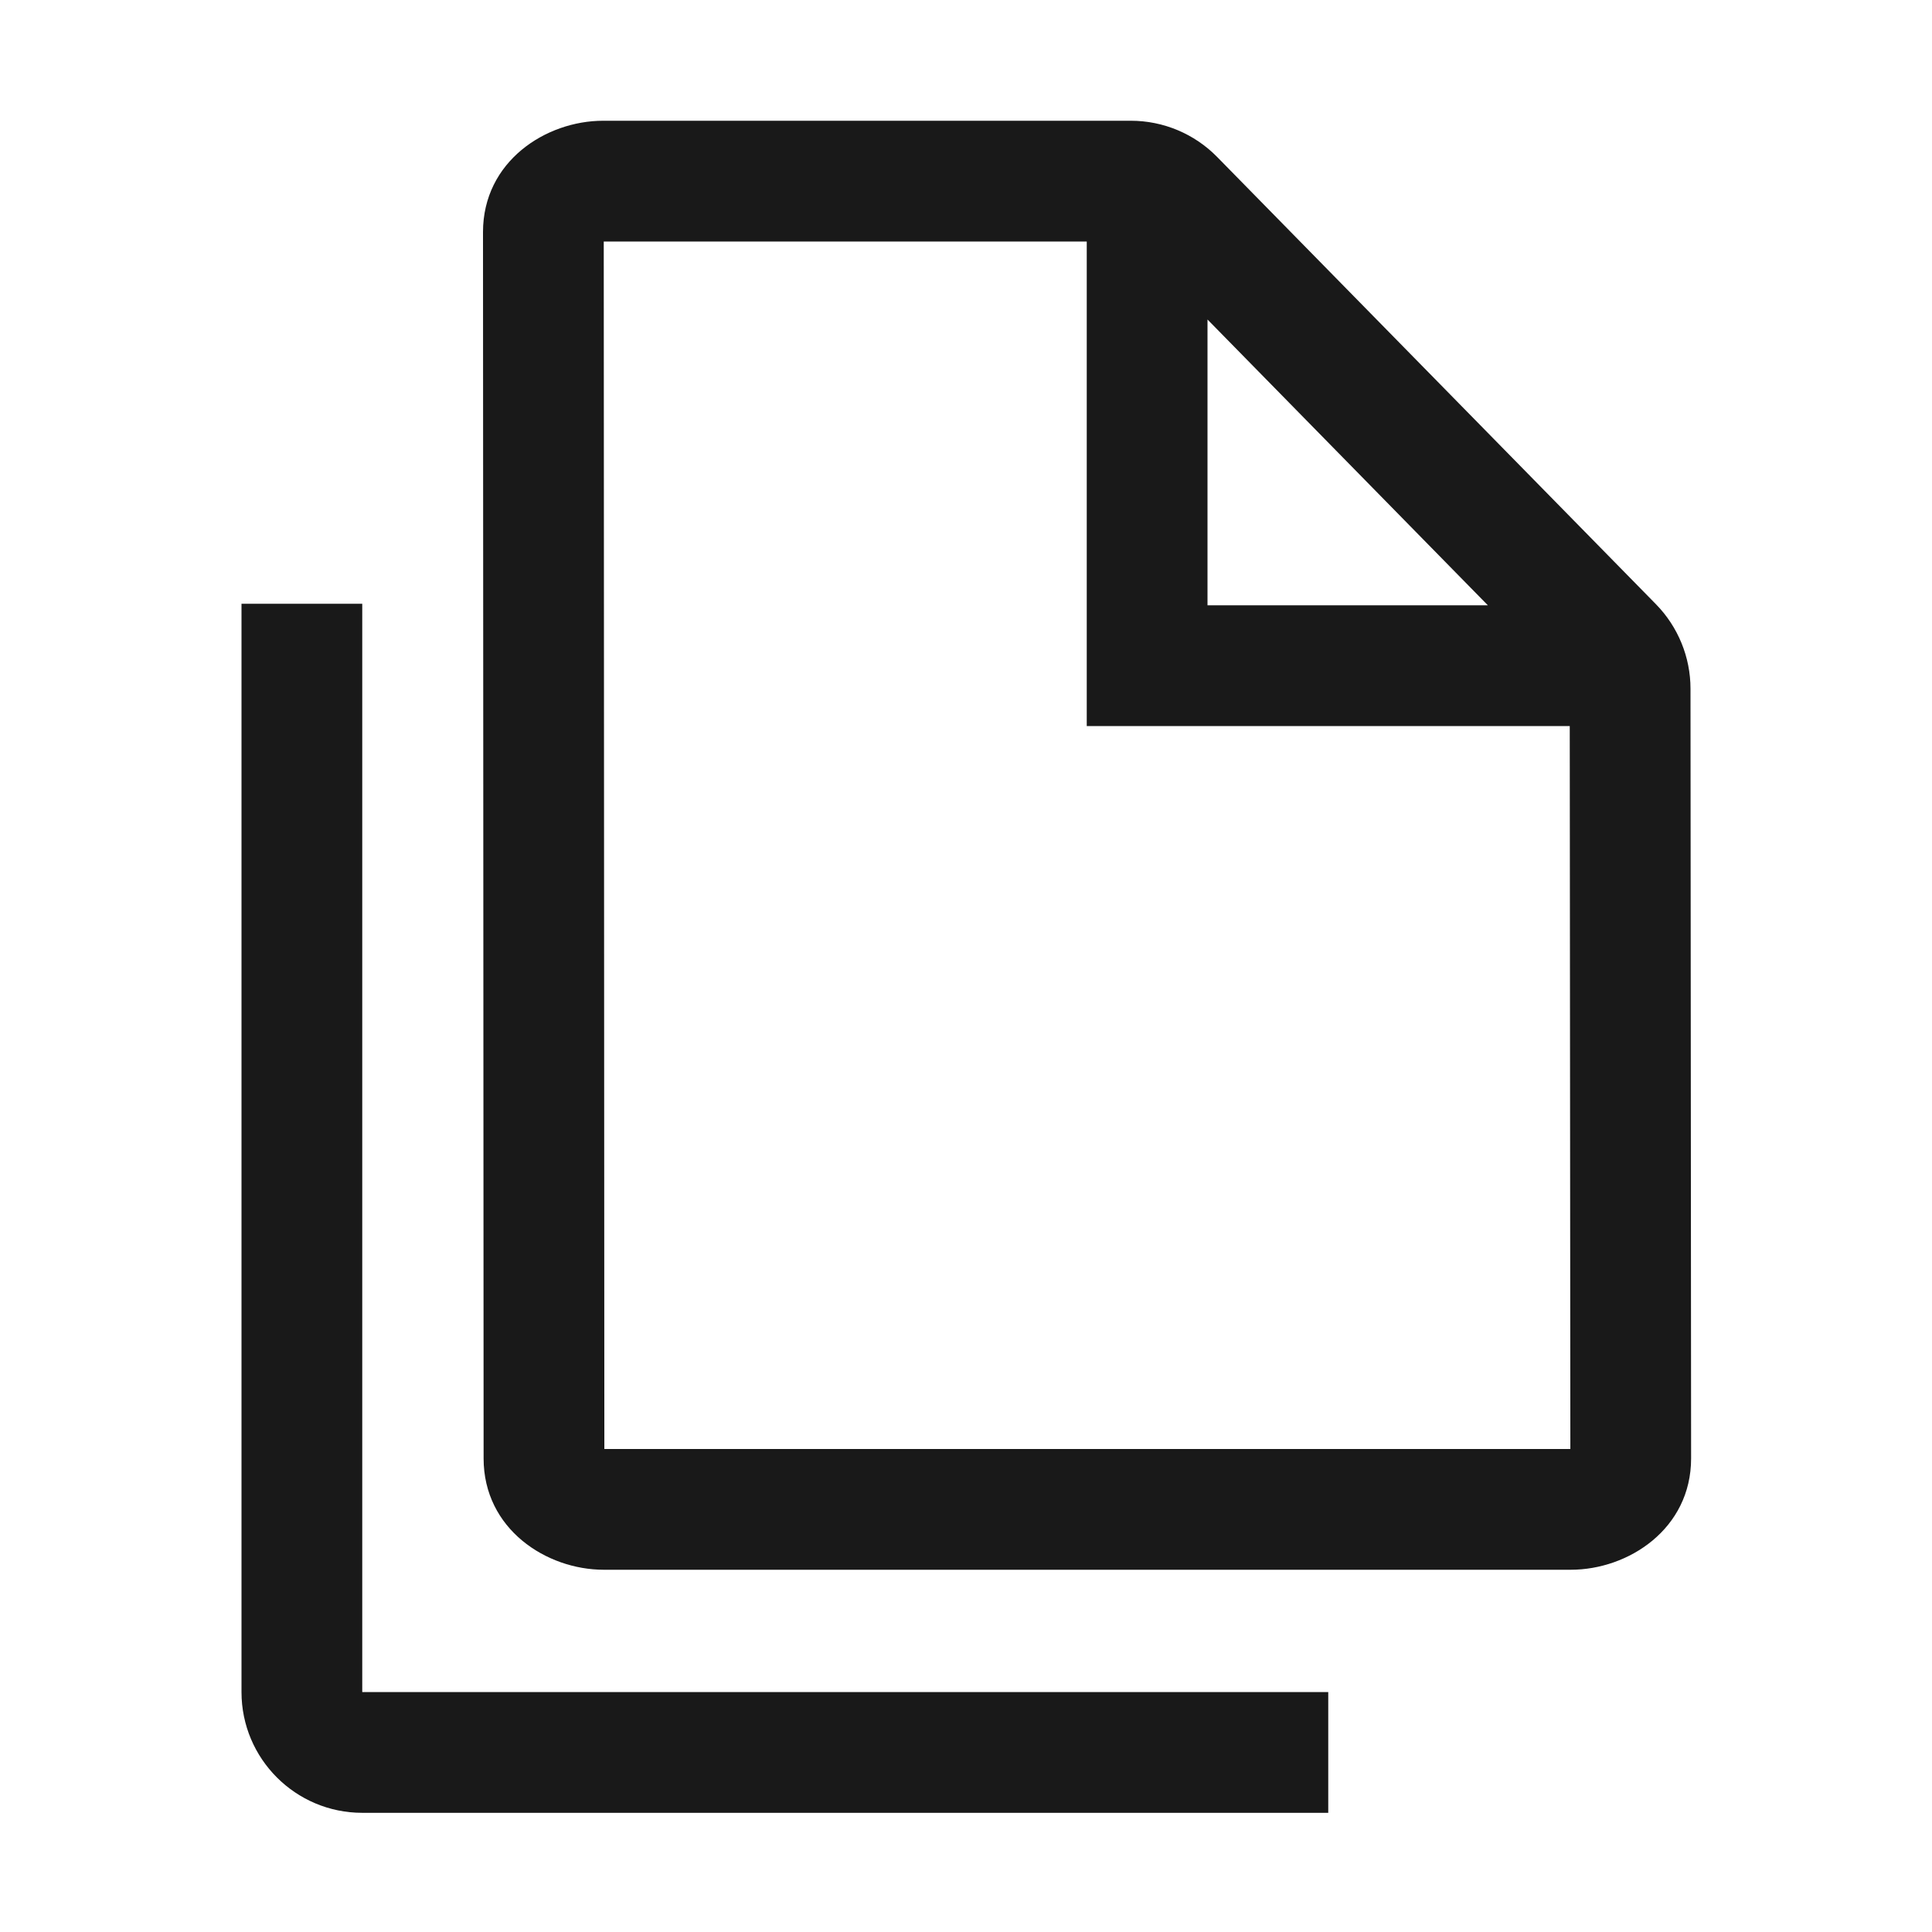
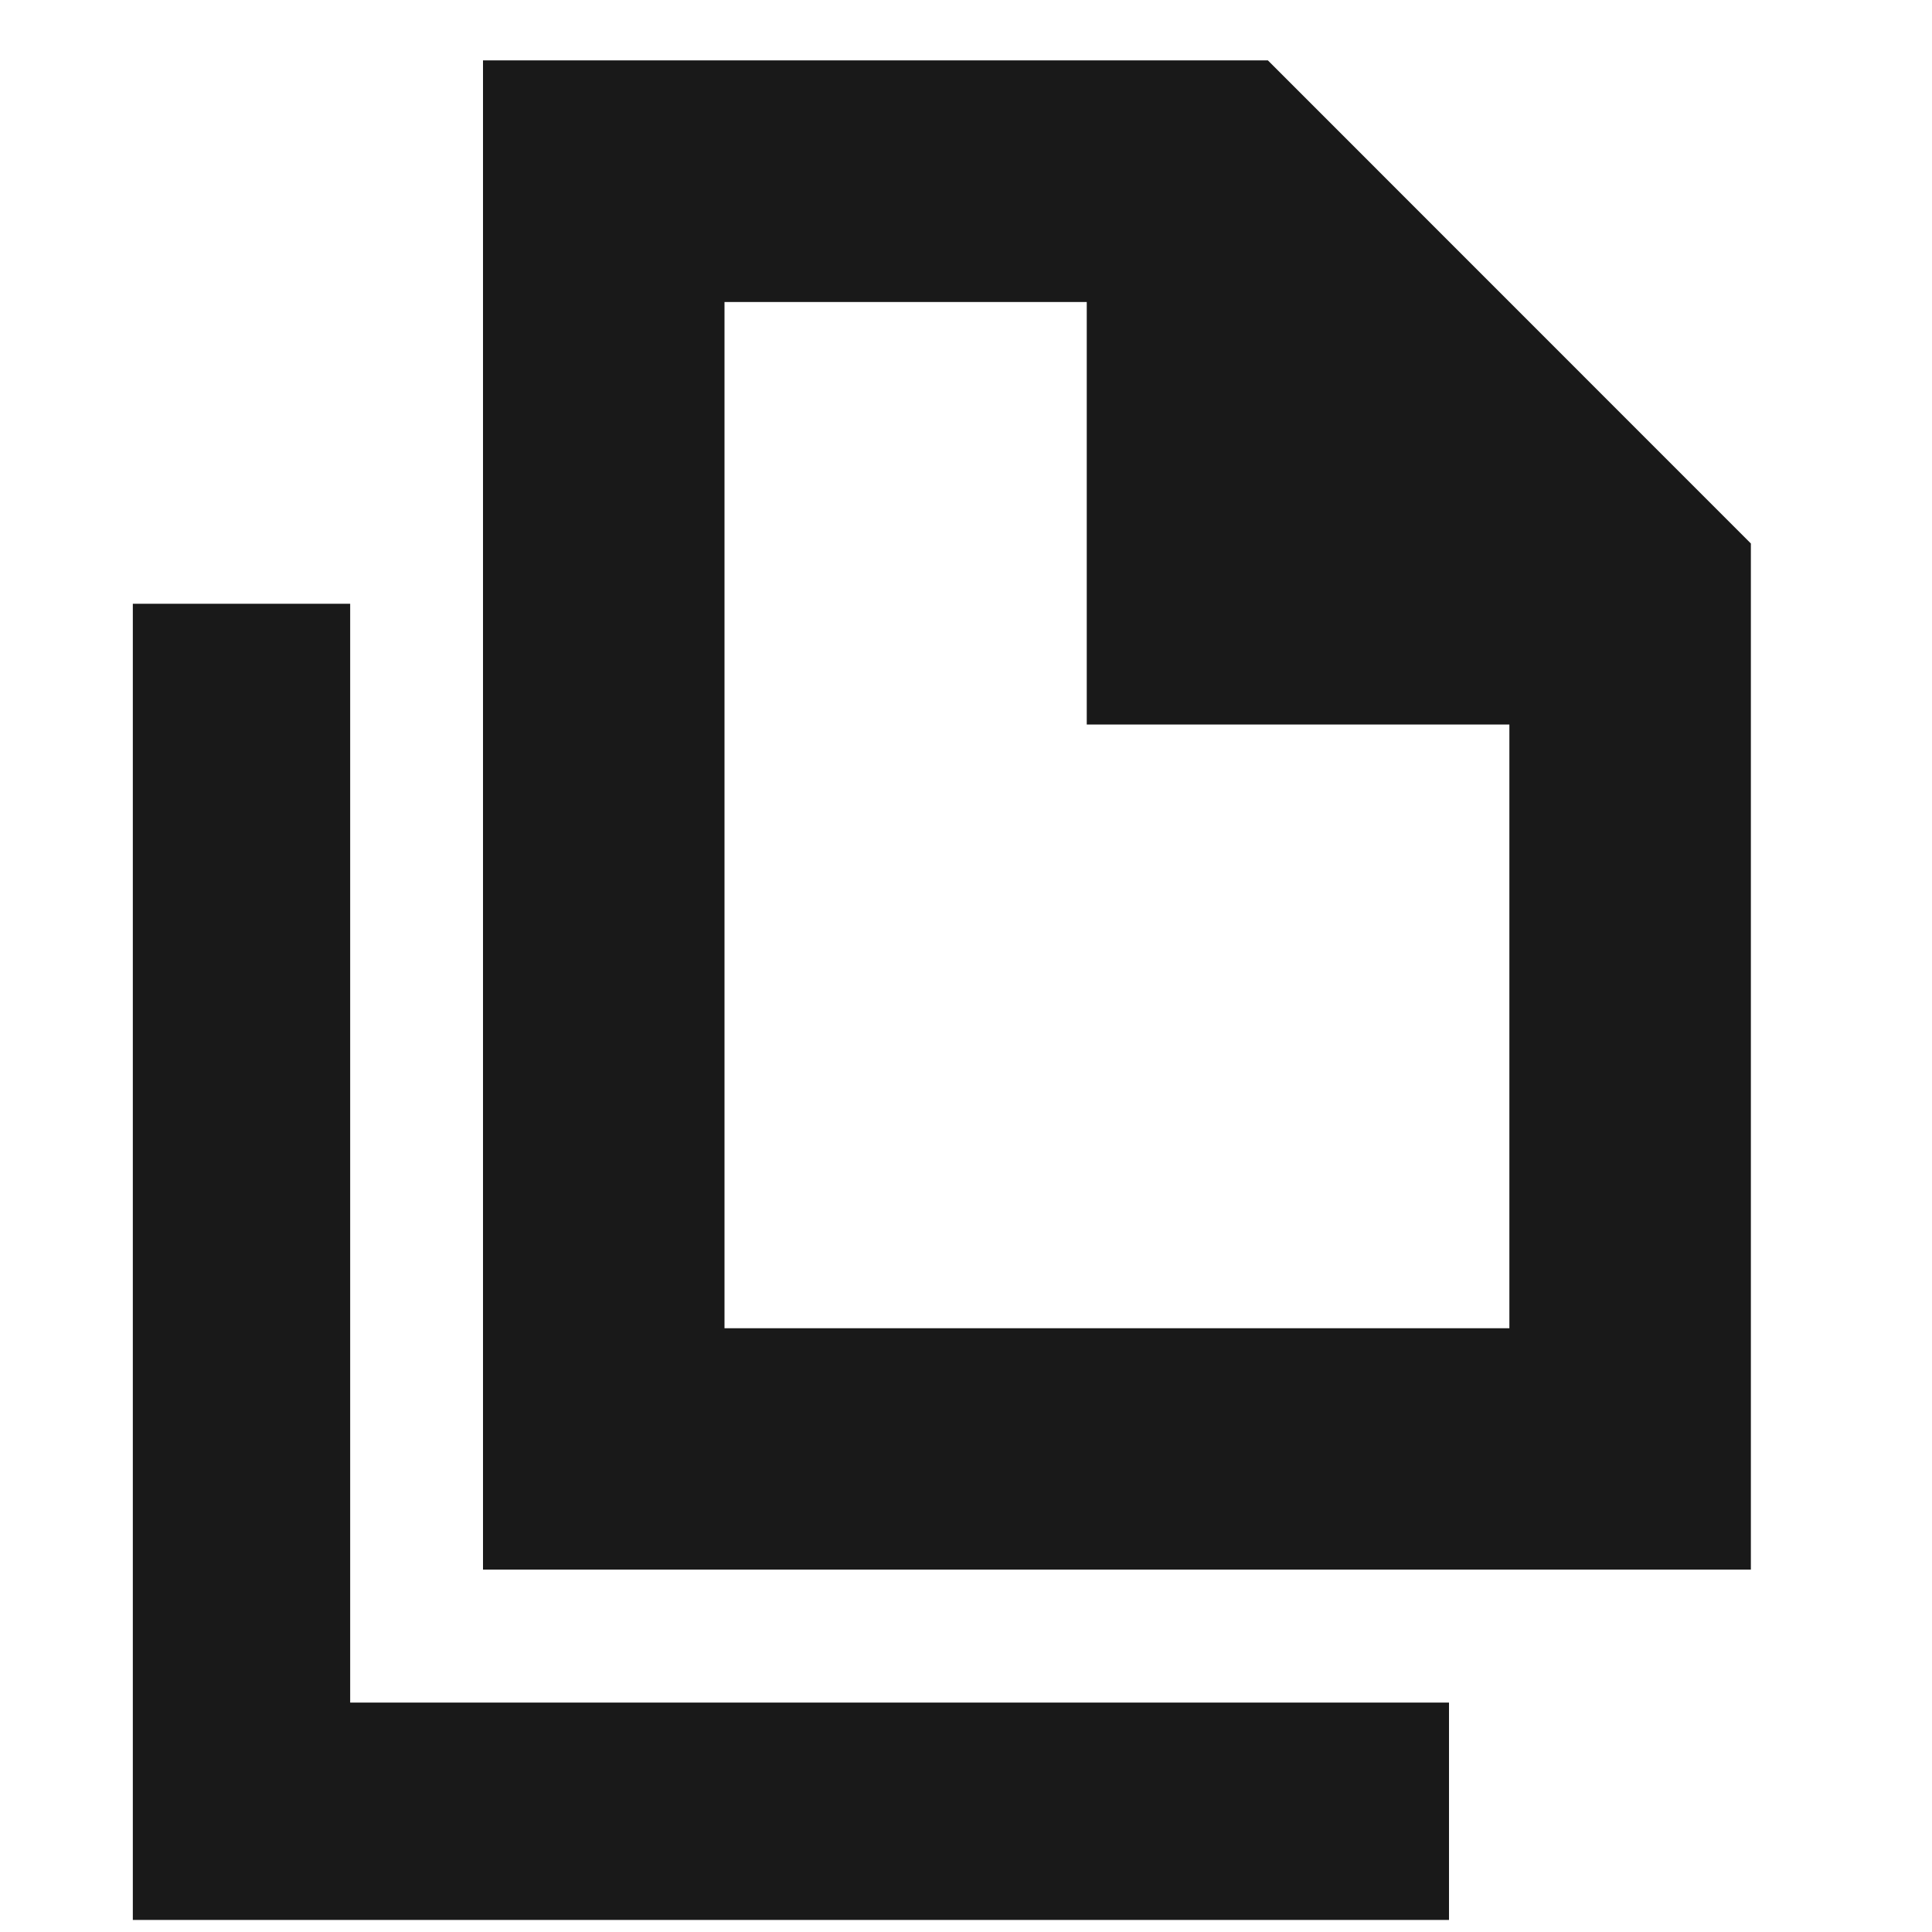
<svg xmlns="http://www.w3.org/2000/svg" width="16" height="16" viewBox="0 0 16 16" fill="none">
-   <path d="M4 1.922C4 1.337 4.52 1 4.995 1H9.366C9.634 1 9.892 1.108 10.08 1.3L13.714 5.004C13.897 5.191 14 5.442 14 5.704L14.005 12.078C14.005 12.662 13.485 13 13.009 13H5C4.525 13 4.005 12.663 4.005 12.078L4 1.922ZM5 2L5.005 12H13.005L13 6.013H9V2H5ZM10 2.646V5.013H12.322L10 2.646Z" fill="black" fill-opacity="0.9" />
-   <path d="M2 5V14.013C2 14.565 2.448 15.013 3 15.013H11V14.013L3 14.013V5H2Z" fill="black" fill-opacity="0.9" />
+   <path fill-rule="evenodd" clip-rule="evenodd" d="M4 12.999V0.5H10.5L14.5 4.501V12.999H4ZM9 2.501H6V11H12.5V6H9V2.501ZM1.1 5V15V15.9H2H12V14.1H2.9V5H1.1Z" fill="black" fill-opacity="0.9" />
</svg>
